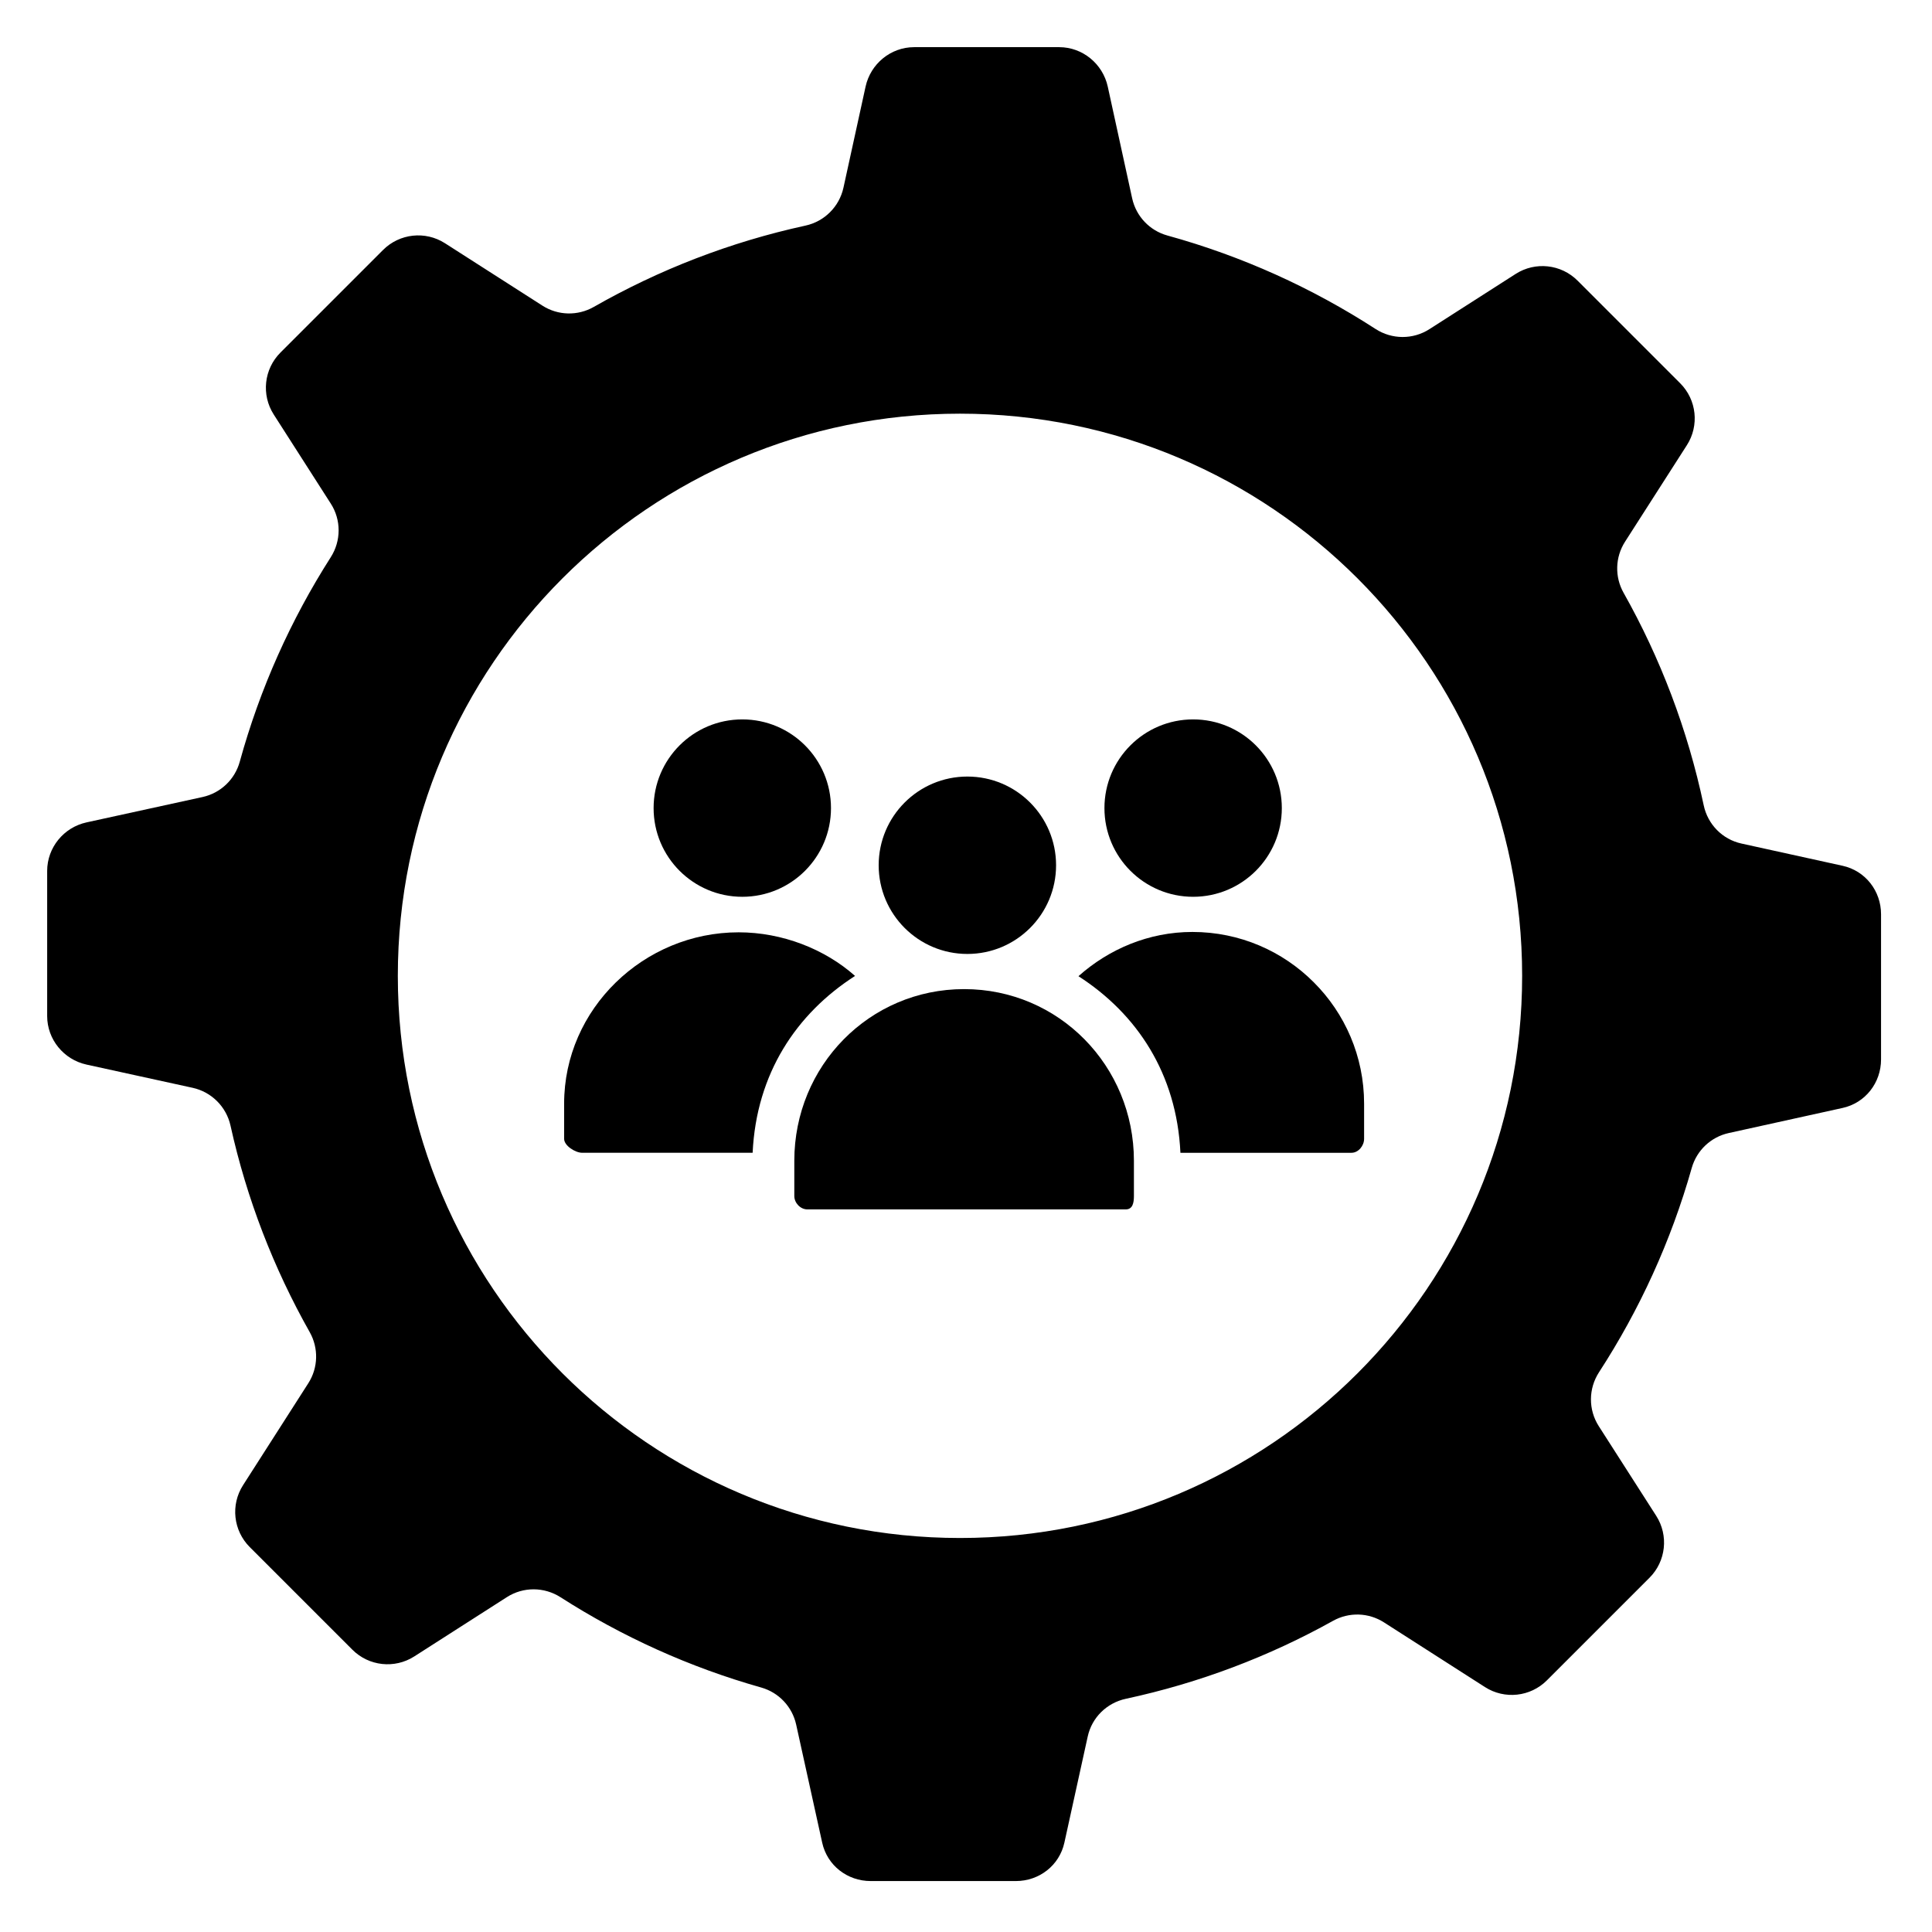
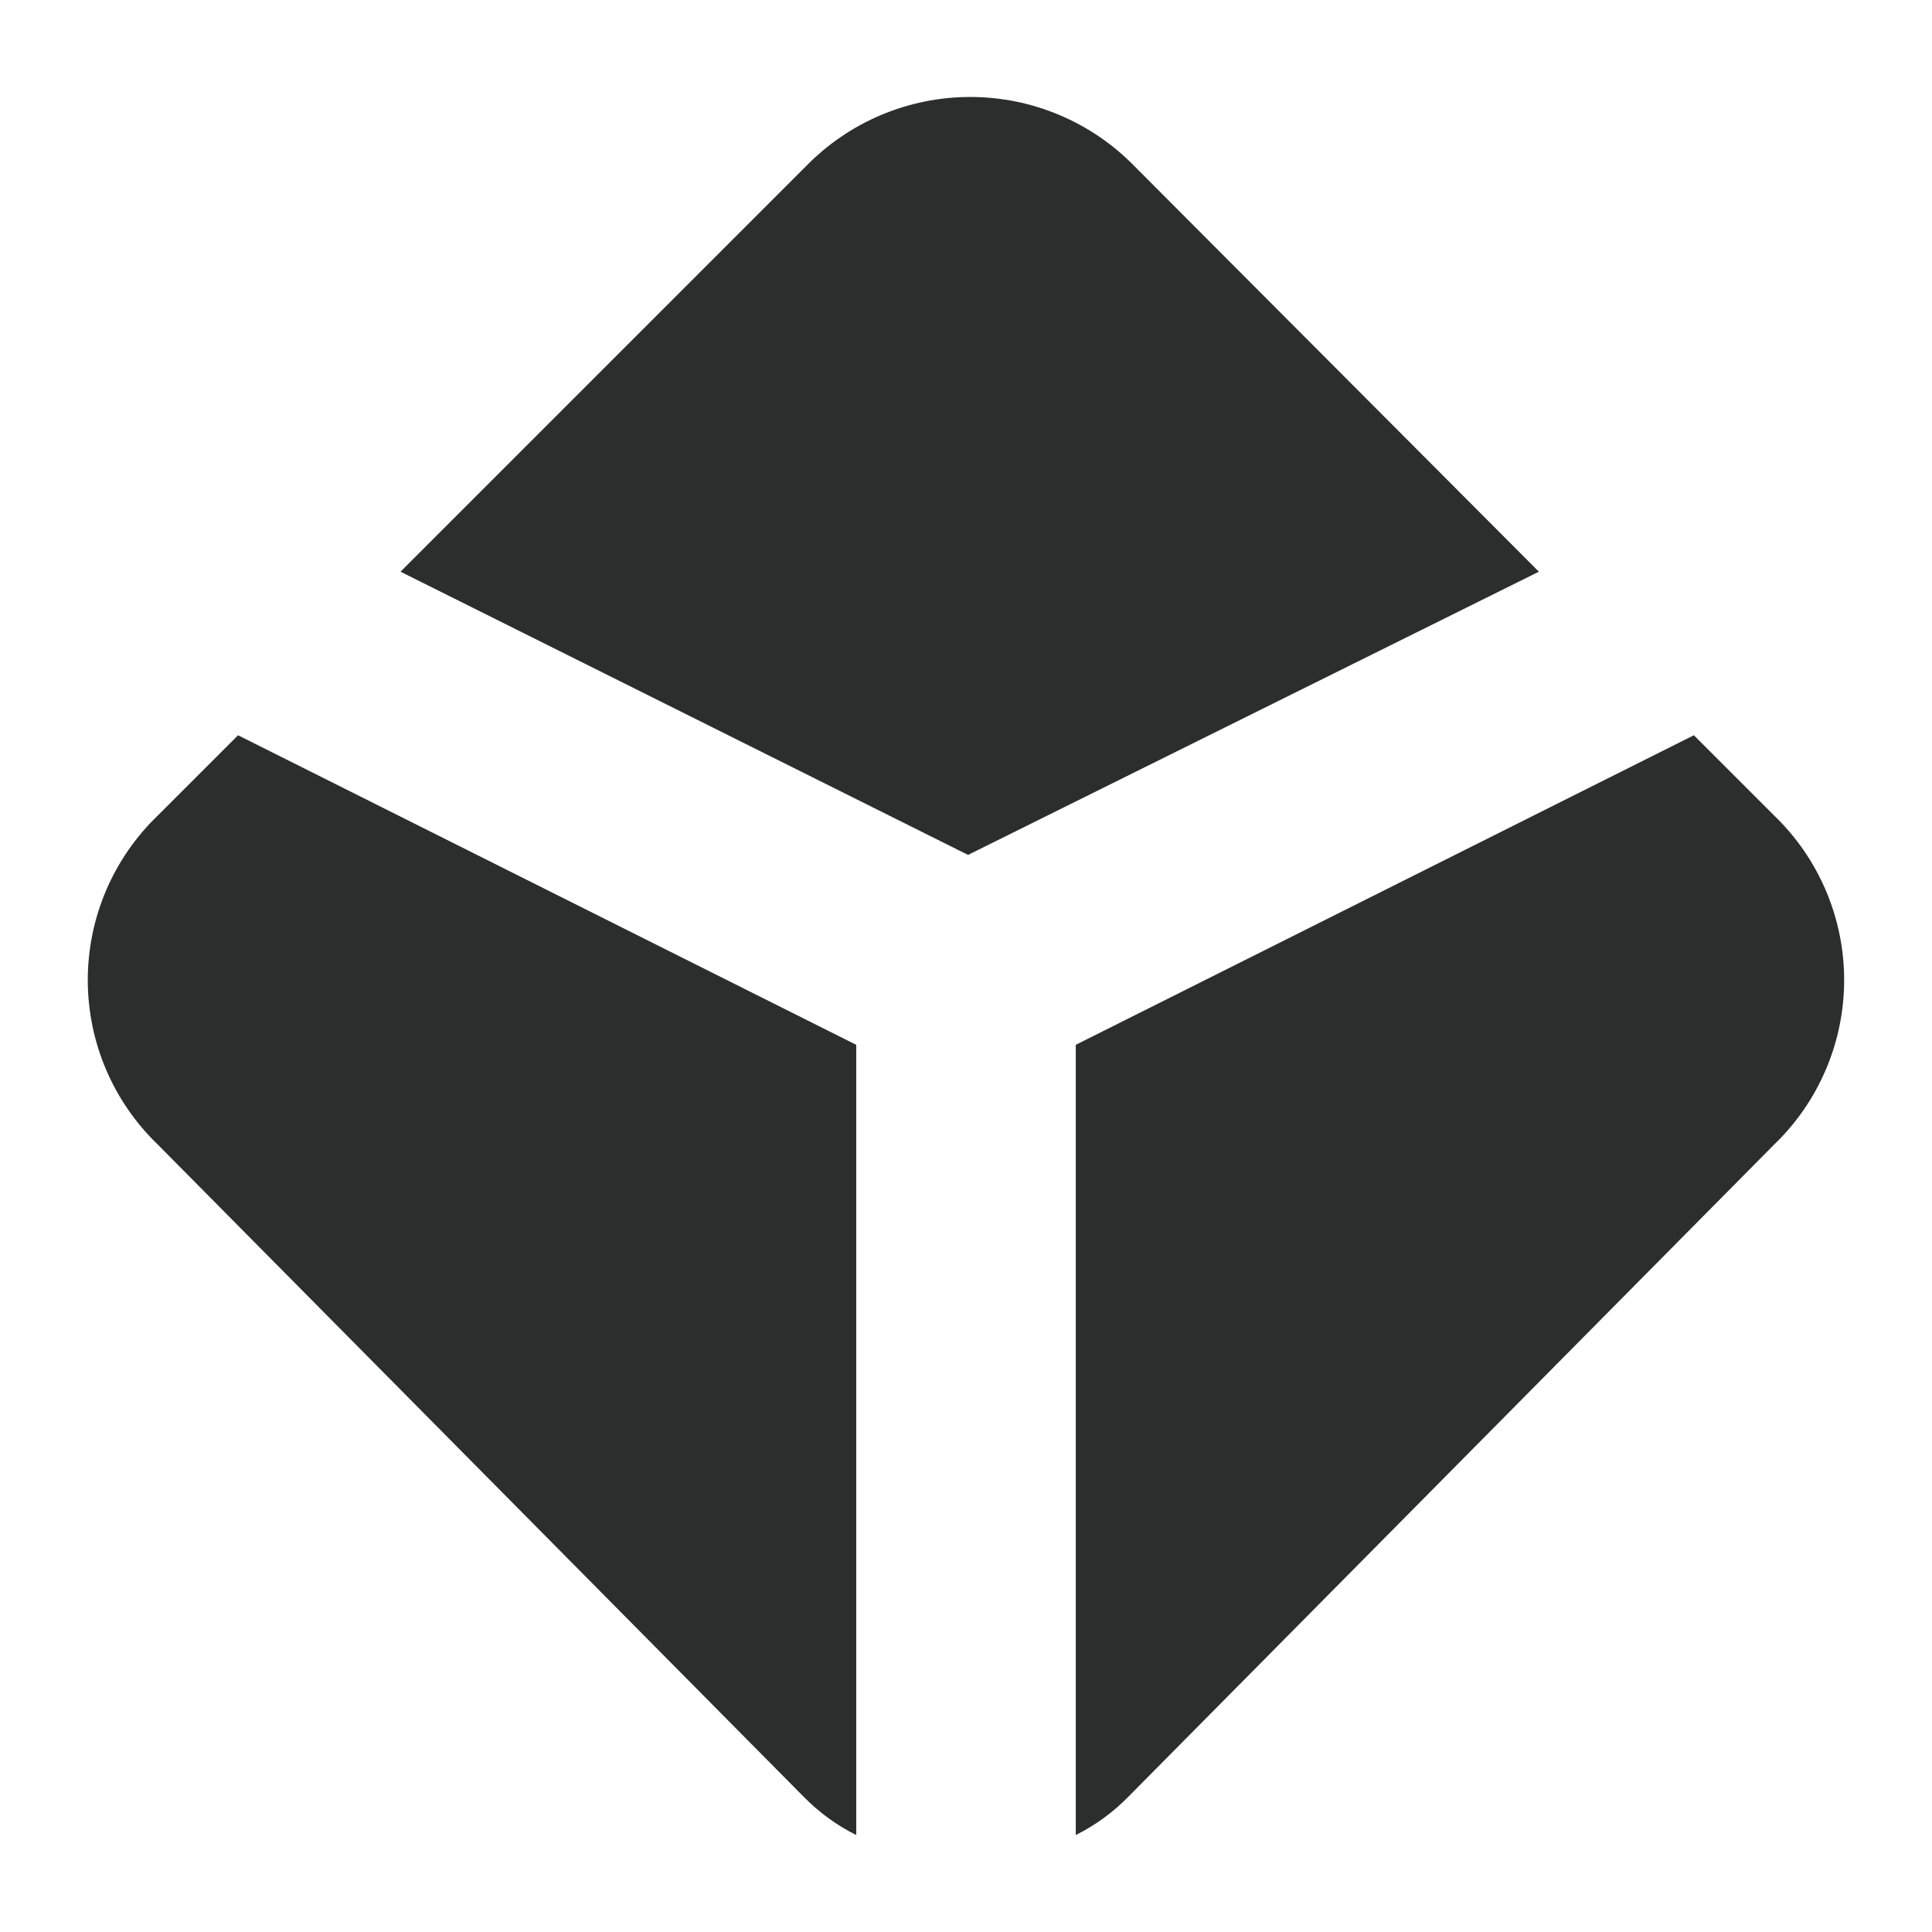
- <svg xmlns="http://www.w3.org/2000/svg" fill="#000000" width="800px" height="800px" viewBox="0 0 512 512" enable-background="new 0 0 512 512" id="Stay_x5F_organize" version="1.1" xml:space="preserve">
+ <svg xmlns="http://www.w3.org/2000/svg" fill="#2a2e2c" width="800px" height="800px" viewBox="-1.2 -1.2 26.40 26.40" role="img">
  <g id="SVGRepo_bgCarrier" stroke-width="0" />
  <g id="SVGRepo_tracerCarrier" stroke-linecap="round" stroke-linejoin="round" />
  <g id="SVGRepo_iconCarrier">
-     <g>
-       <path d="M488.303,229.44l-26.801-5.893c-5.053-1.107-8.932-5.08-10.004-10.143c-4.242-20.045-11.472-38.979-21.233-56.311 c-2.387-4.236-2.236-9.438,0.387-13.533l16.389-25.586c3.336-5.207,2.597-12.033-1.776-16.406l-27.195-27.197 c-4.373-4.373-11.197-5.111-16.404-1.777L378.79,87.241c-4.35,2.785-9.916,2.748-14.256-0.059 c-16.818-10.889-35.375-19.313-55.166-24.771c-4.697-1.295-8.289-5.084-9.332-9.844l-6.469-29.617 c-1.324-6.041-6.676-10.451-12.859-10.451h-38.465c-6.184,0-11.533,4.41-12.855,10.451l-5.863,26.786 c-1.1,5.027-5.037,8.958-10.063,10.051c-19.986,4.352-38.85,11.707-56.109,21.551c-4.248,2.42-9.479,2.301-13.598-0.336 L117.923,64.46c-5.207-3.332-12.035-2.592-16.406,1.779l-27.199,27.2c-4.373,4.371-5.111,11.2-1.777,16.407l15.131,23.629 c2.771,4.326,2.75,9.858-0.016,14.19c-10.576,16.566-18.775,34.793-24.119,54.205c-1.295,4.703-5.082,8.301-9.848,9.348 l-30.766,6.725c-6.041,1.326-10.422,6.676-10.422,12.859v38.463c0,6.184,4.381,11.533,10.422,12.859l28.128,6.156 c5.014,1.1,8.93,5.02,10.038,10.031c4.303,19.453,11.459,37.838,20.979,54.701c2.396,4.244,2.268,9.453-0.361,13.557l-17.297,27.02 c-3.336,5.205-2.595,12.031,1.778,16.404l27.199,27.199c4.373,4.371,11.198,5.111,16.405,1.775l24.54-15.713 c4.336-2.777,9.877-2.746,14.215,0.033c16.268,10.42,34.145,18.545,53.178,23.922c4.668,1.318,8.229,5.09,9.266,9.824l6.9,31.298 c1.324,6.039,6.674,10.168,12.857,10.168h38.465c6.184,0,11.531-4.129,12.857-10.168l6.189-28.145 c1.105-5.041,5.063-8.906,10.107-9.992c19.514-4.197,37.969-11.222,54.908-20.661c4.23-2.359,9.408-2.202,13.488,0.411 l26.771,17.148c5.207,3.336,12.033,2.597,16.404-1.774l27.201-27.199c4.369-4.371,5.109-11.198,1.777-16.405l-15.232-23.78 c-2.789-4.359-2.744-9.938,0.074-14.279c10.732-16.521,19.082-34.732,24.574-54.143c1.322-4.662,5.094-8.215,9.822-9.248 l30.147-6.645c6.041-1.324,10.197-6.674,10.197-12.857v-38.465C498.5,236.114,494.344,230.765,488.303,229.44z M254.407,407.585 c-82.277,0-148.979-66.701-148.979-148.979s66.701-148.979,148.979-148.979s148.977,66.701,148.977,148.979 S336.685,407.585,254.407,407.585z" />
-       <path d="M196.716,237.659c12.982,0,23.504-10.525,23.504-23.504c0-12.982-10.521-23.506-23.504-23.506 c-12.98,0-23.504,10.523-23.504,23.506C173.212,227.134,183.735,237.659,196.716,237.659z" />
-       <path d="M316.192,237.659c12.982,0,23.504-10.525,23.504-23.504c0-12.982-10.521-23.506-23.504-23.506 c-12.98,0-23.504,10.523-23.504,23.506C292.688,227.134,303.212,237.659,316.192,237.659z" />
-       <circle cx="256.364" cy="229.3" r="23.506" />
-       <path d="M255.5,262.124c-25.129,0-45,20.371-45,45.498v9.342c0,1.818,1.614,3.536,3.437,3.536h84.406 c1.818,0,2.157-1.718,2.157-3.536v-9.342C300.5,282.495,280.629,262.124,255.5,262.124z" />
-       <path d="M226.599,258.633c-8.012-7.124-19.295-11.559-30.852-11.559c-25.133,0-46.247,20.288-46.247,45.397v9.336 c0,1.824,2.968,3.692,4.792,3.692h45.162C200.452,284.5,211.034,268.627,226.599,258.633z" />
-       <path d="M315.993,246.978c-11.609,0-22.168,4.573-30.191,11.722c15.502,9.988,26.025,25.801,27.023,46.801h45.338 c1.822,0,3.337-1.868,3.337-3.692v-9.336c0-12.555-5.102-23.941-13.334-32.152C339.93,252.062,328.569,246.978,315.993,246.978z" />
-     </g>
+     <path d="m19.828 6.612-5.52-5.535a3.135 3.135 0 0 0-4.5 0L4.273 6.612l7.755 3.87zm2.118 2.235 1.095 1.095a3.12 3.12 0 0 1 0 4.5L14.22 23.35a2.685 2.685 0 0 1-.72.525V13.077zm-19.893 0L.958 9.942a3.12 3.12 0 0 0 0 4.5L9.78 23.35c.21.214.453.392.72.525V13.077z" />
  </g>
</svg>
